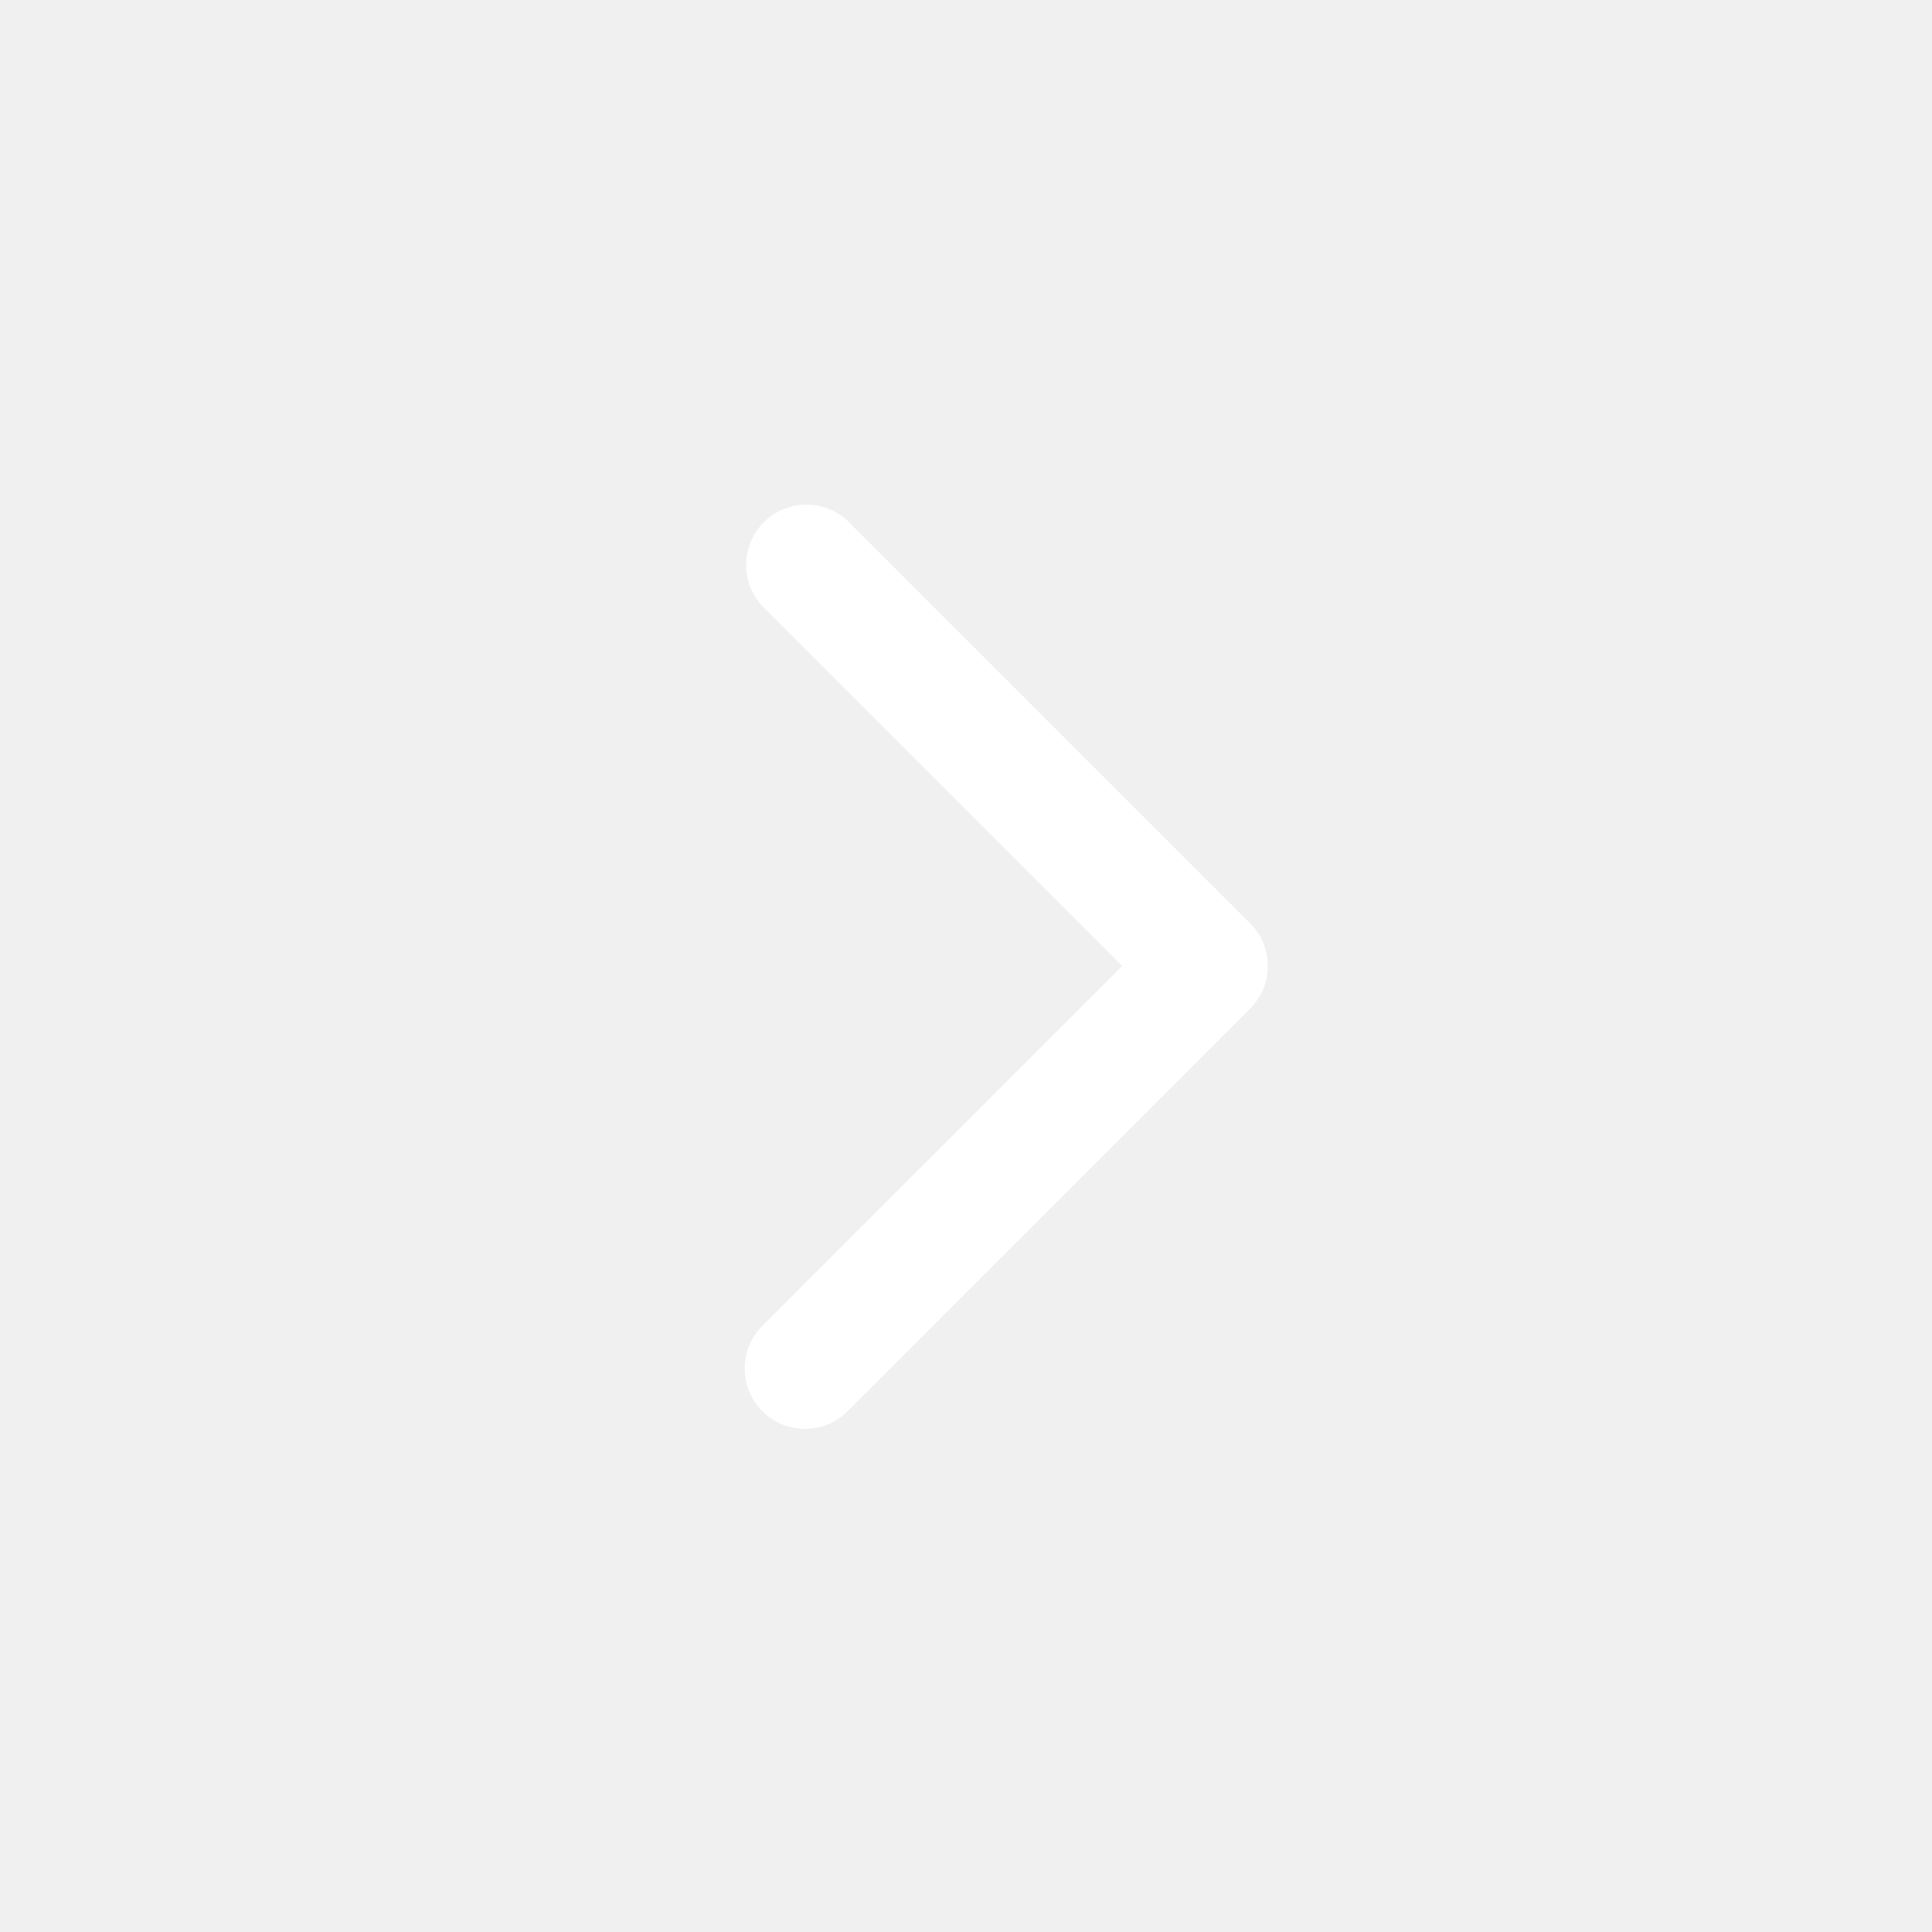
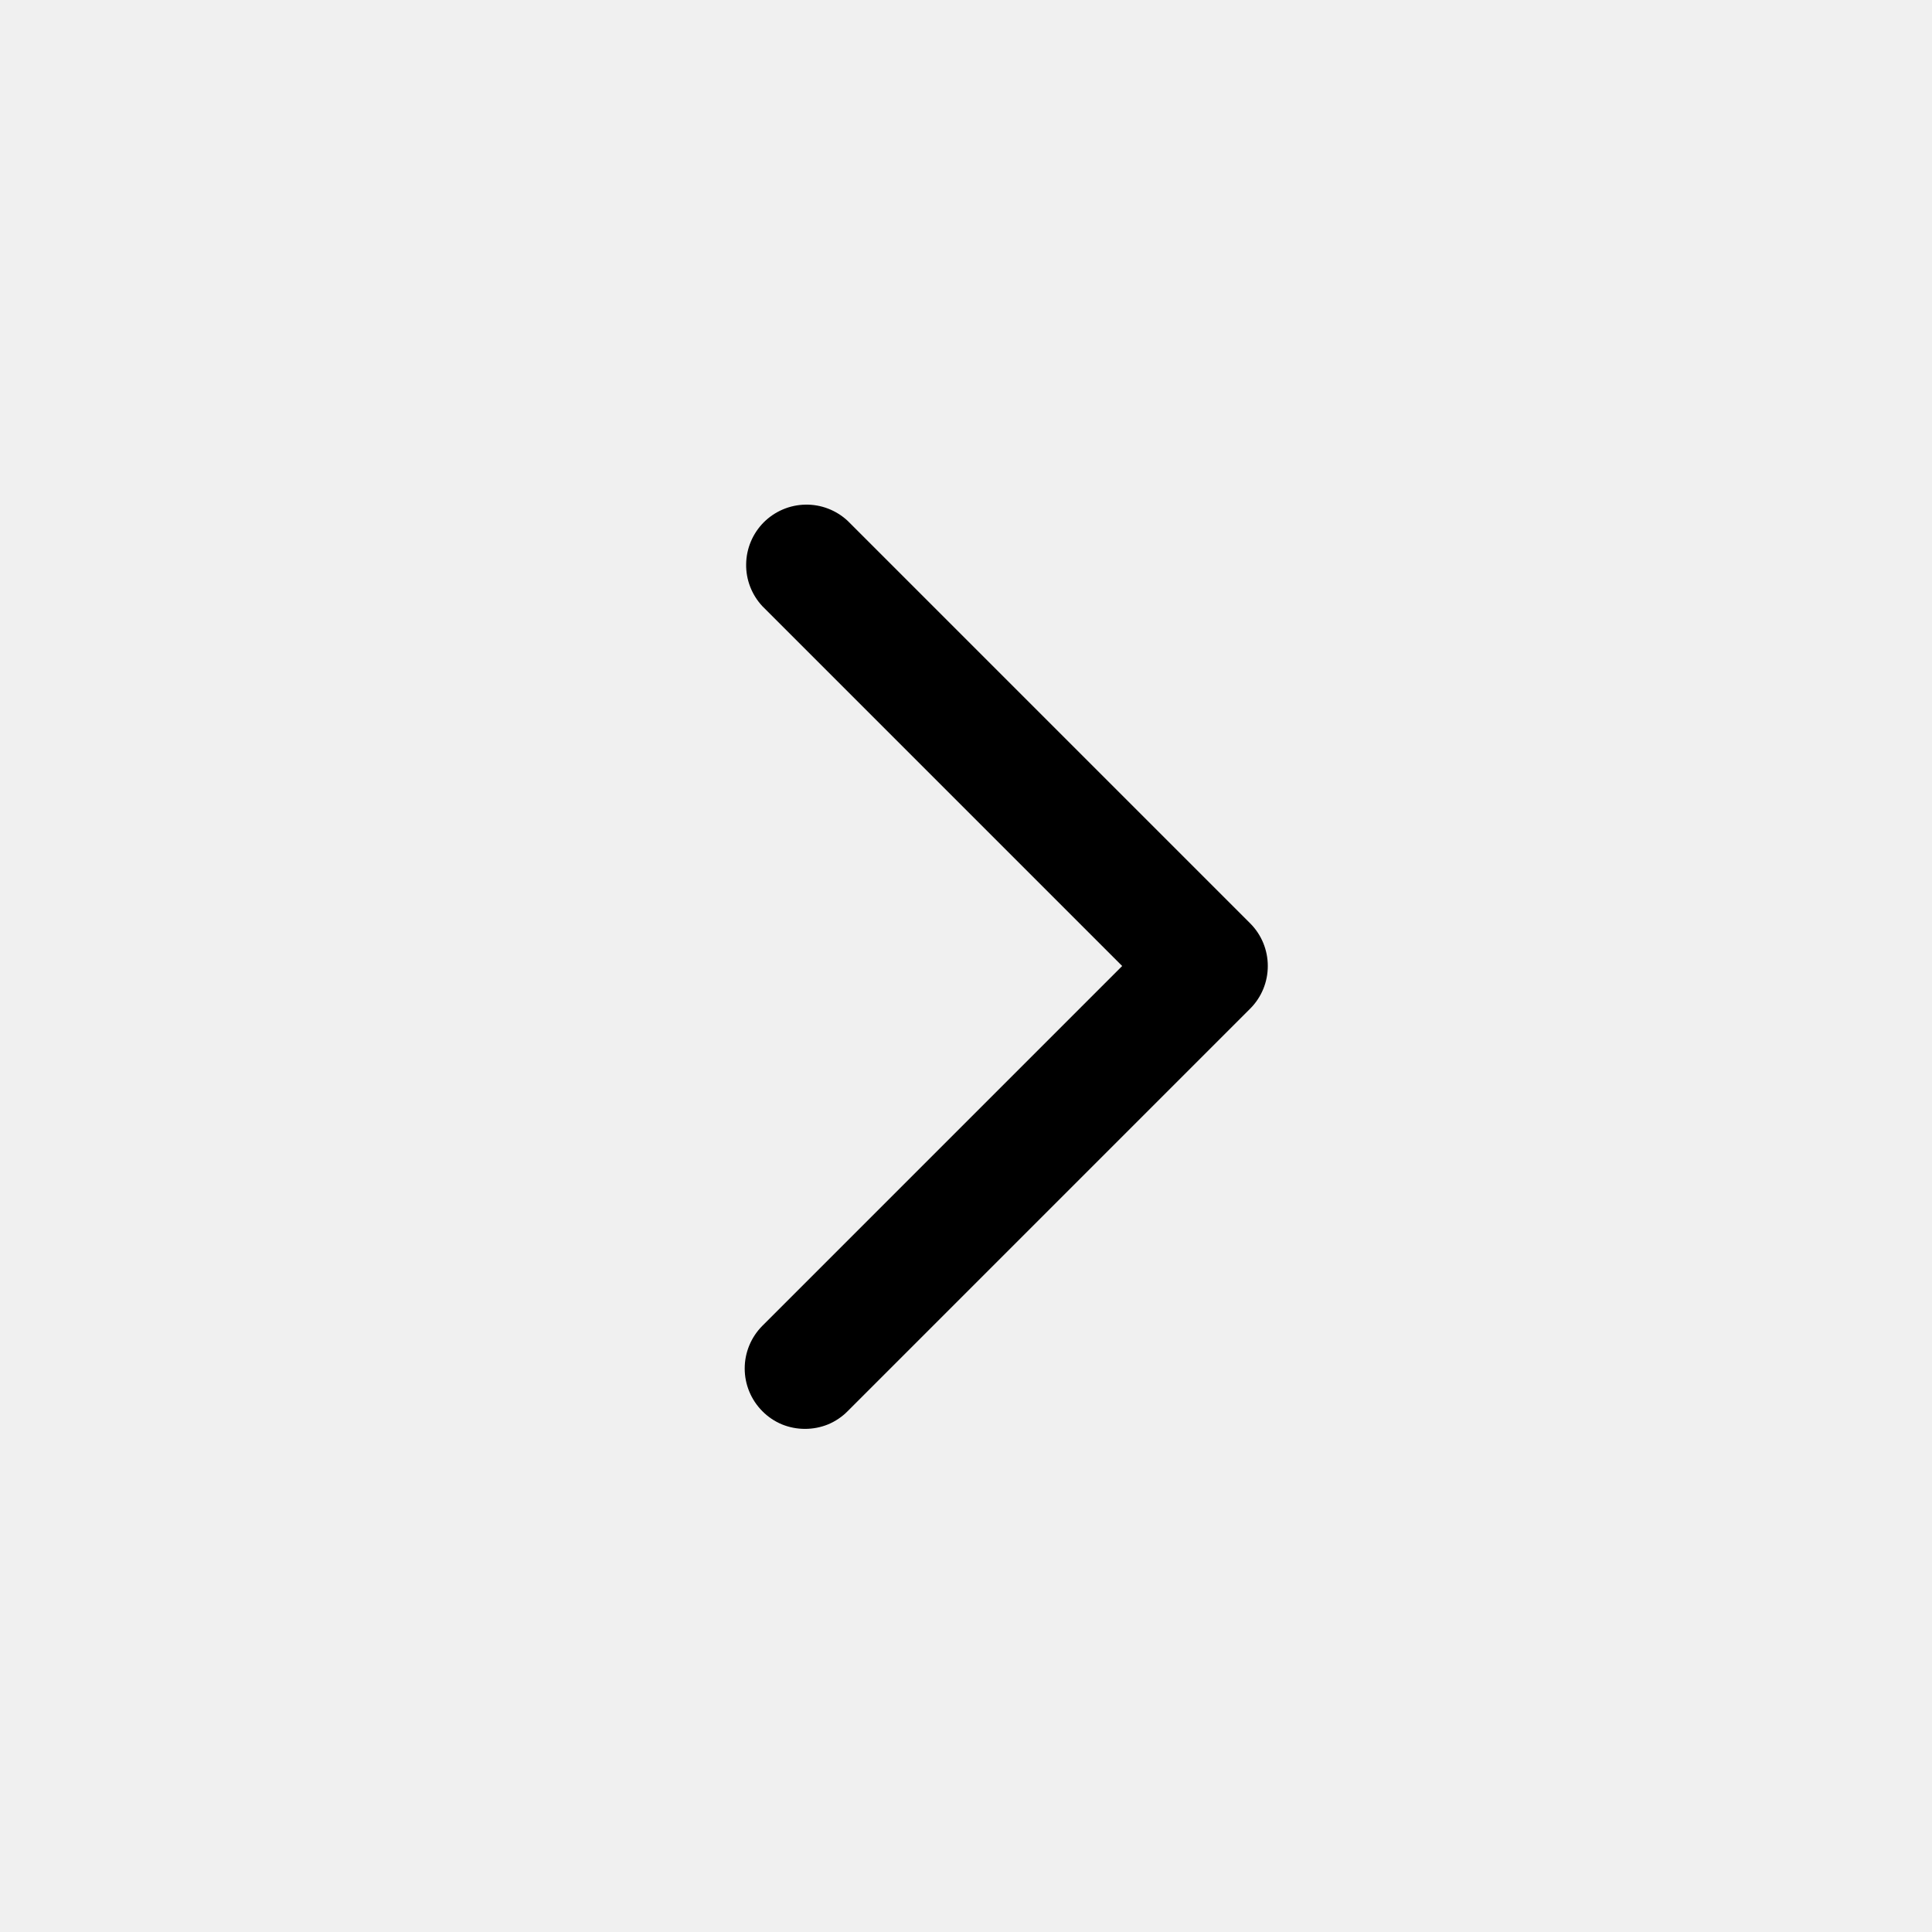
- <svg xmlns="http://www.w3.org/2000/svg" width="64px" height="64px" viewBox="0 0 24 24" fill="none">
-   <g id="SVGRepo_bgCarrier" stroke-width="0" />
-   <g id="SVGRepo_tracerCarrier" stroke-linecap="round" stroke-linejoin="round" />
-   <g id="SVGRepo_iconCarrier">
-     <path d="M10 17.75C9.901 17.75 9.804 17.731 9.713 17.694C9.622 17.656 9.539 17.6 9.47 17.53C9.33 17.389 9.251 17.199 9.251 17C9.251 16.801 9.33 16.611 9.47 16.47L13.94 12L9.47 7.53C9.338 7.388 9.265 7.2 9.269 7.006C9.272 6.811 9.351 6.626 9.488 6.488C9.626 6.351 9.811 6.272 10.005 6.269C10.2 6.265 10.388 6.338 10.53 6.47L15.53 11.47C15.671 11.611 15.749 11.801 15.749 12C15.749 12.199 15.671 12.389 15.53 12.53L10.53 17.53C10.461 17.6 10.378 17.656 10.287 17.694C10.196 17.731 10.099 17.75 10 17.75Z" fill="#fff" />
+ <svg xmlns="http://www.w3.org/2000/svg" width="24px" height="24px" viewBox="0 0 24 24" fill="#000">
+   <g id="arrow-right">
+     <path d="M10 17.75C9.901 17.75 9.804 17.731 9.713 17.694C9.622 17.656 9.539 17.6 9.47 17.53C9.33 17.389 9.251 17.199 9.251 17C9.251 16.801 9.33 16.611 9.47 16.47L13.94 12L9.47 7.53C9.338 7.388 9.265 7.2 9.269 7.006C9.272 6.811 9.351 6.626 9.488 6.488C9.626 6.351 9.811 6.272 10.005 6.269C10.2 6.265 10.388 6.338 10.53 6.47L15.53 11.47C15.671 11.611 15.749 11.801 15.749 12C15.749 12.199 15.671 12.389 15.53 12.53L10.53 17.53C10.461 17.6 10.378 17.656 10.287 17.694C10.196 17.731 10.099 17.75 10 17.75Z" />
  </g>
</svg>
